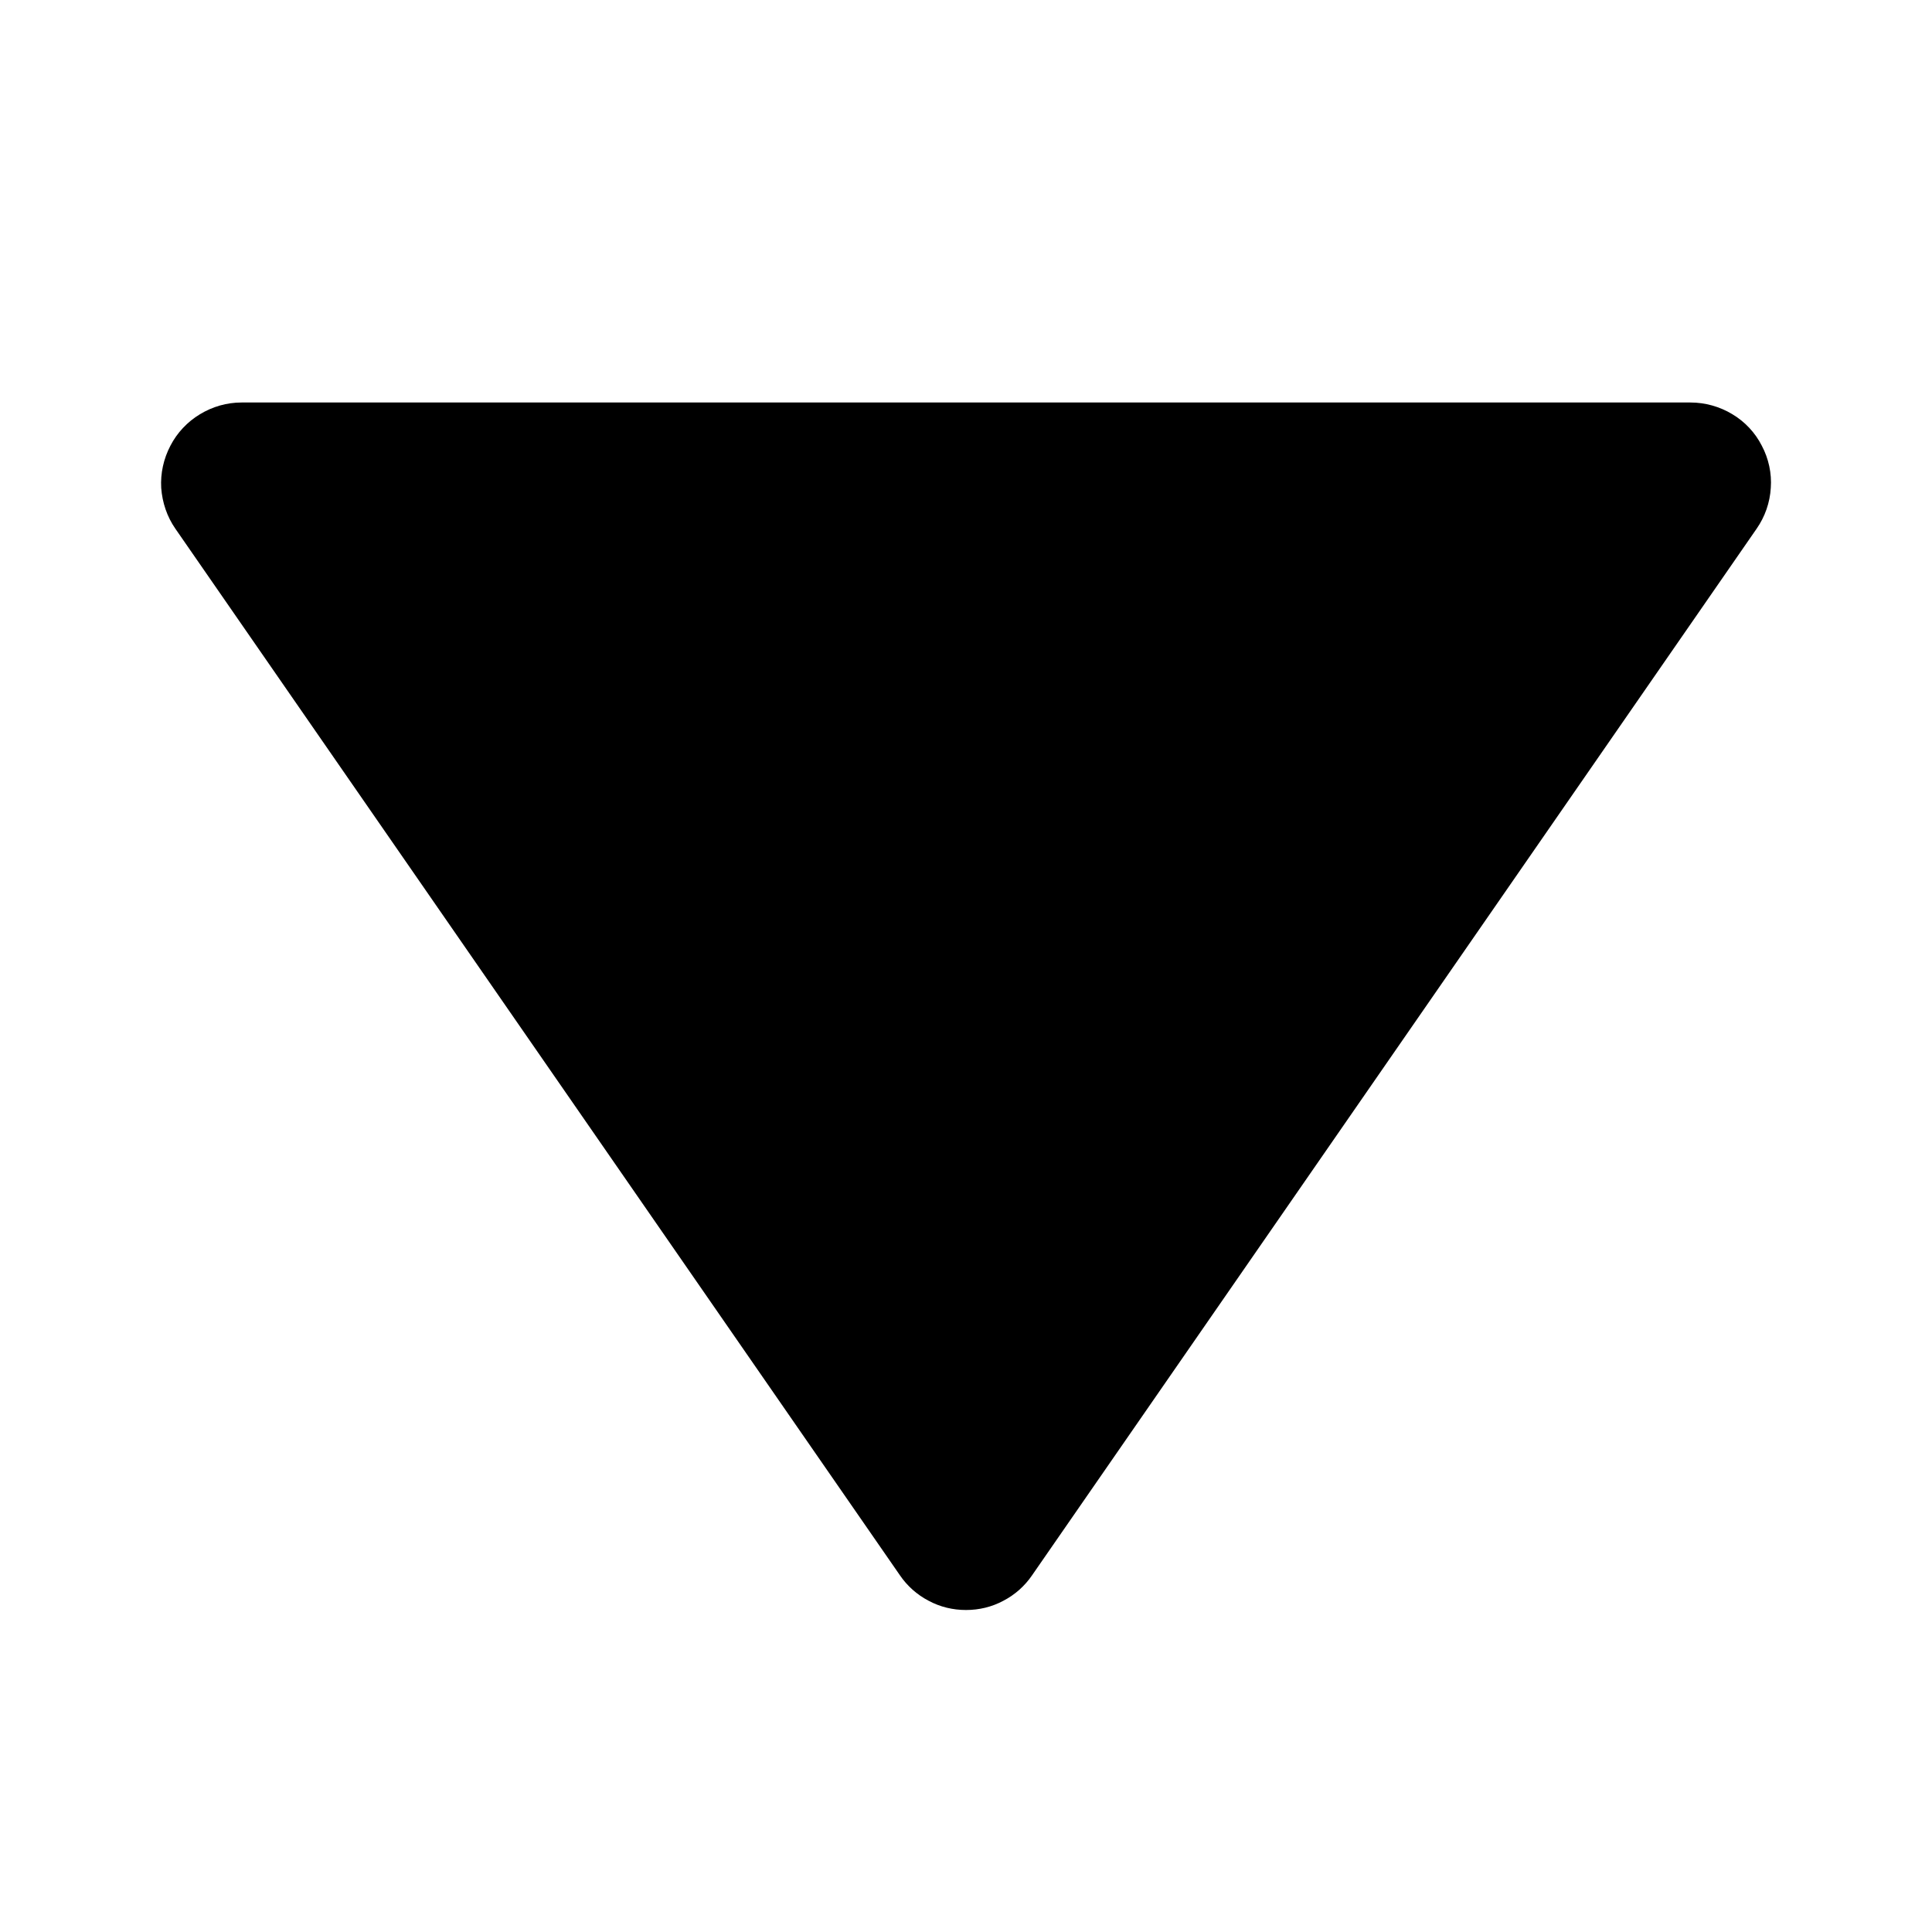
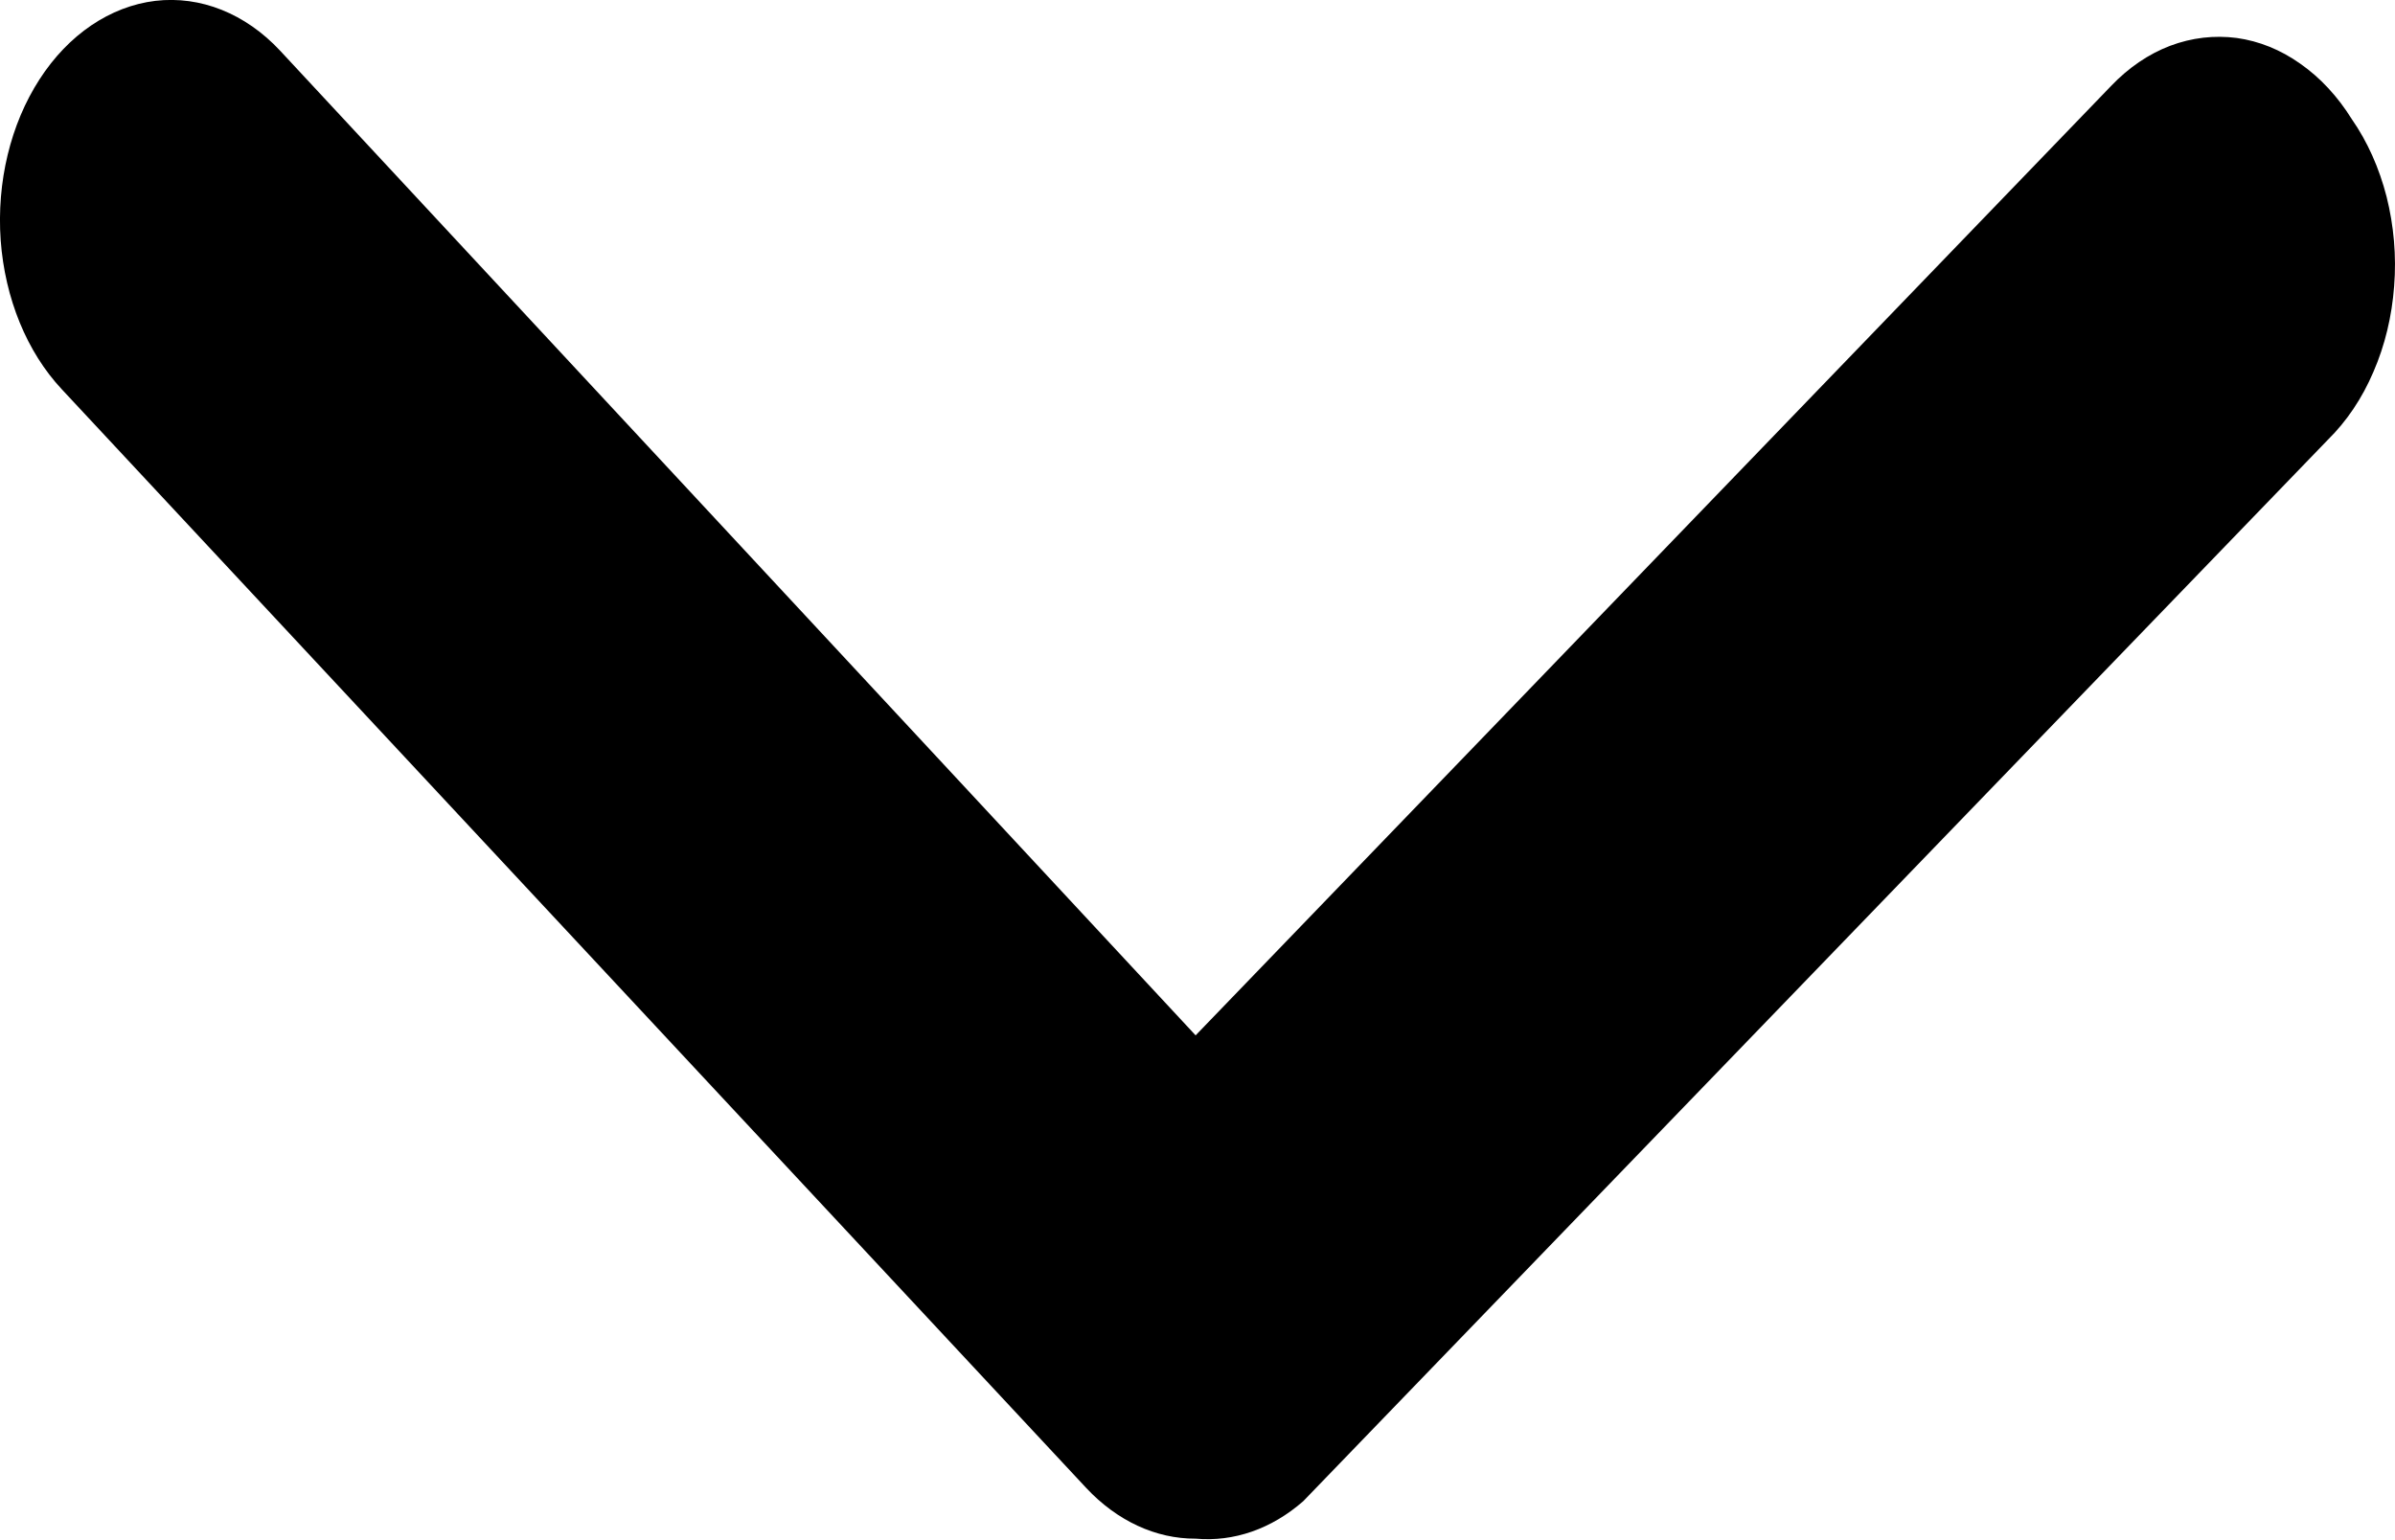
- <svg xmlns="http://www.w3.org/2000/svg" width="9" height="9" viewBox="0 0 9 9" fill="none">
-   <path d="M4.192 7.338C4.226 7.388 4.272 7.429 4.326 7.457C4.38 7.486 4.439 7.5 4.5 7.5C4.561 7.5 4.62 7.486 4.674 7.457C4.728 7.429 4.774 7.388 4.808 7.338L8.183 2.463C8.222 2.407 8.245 2.341 8.249 2.273C8.254 2.205 8.239 2.136 8.207 2.076C8.176 2.015 8.128 1.964 8.069 1.929C8.011 1.894 7.943 1.875 7.875 1.875H1.125C1.057 1.875 0.99 1.894 0.931 1.93C0.873 1.965 0.825 2.016 0.794 2.076C0.762 2.137 0.747 2.205 0.751 2.273C0.756 2.341 0.778 2.407 0.817 2.463L4.192 7.338Z" fill="black" />
+ <svg xmlns="http://www.w3.org/2000/svg" width="14" height="9" viewBox="0 0 14 9" fill="none">
+   <path d="M6.989 8.997C6.756 8.998 6.53 8.893 6.35 8.701L0.361 2.276C0.157 2.058 0.029 1.745 0.004 1.405C-0.02 1.065 0.061 0.727 0.231 0.464C0.4 0.202 0.644 0.037 0.908 0.005C1.172 -0.026 1.435 0.079 1.638 0.297L6.989 6.054L12.34 0.503C12.442 0.396 12.559 0.316 12.685 0.268C12.812 0.22 12.944 0.205 13.075 0.222C13.205 0.24 13.332 0.291 13.447 0.373C13.563 0.454 13.665 0.564 13.747 0.696C13.839 0.828 13.908 0.983 13.951 1.151C13.993 1.319 14.009 1.497 13.995 1.673C13.982 1.849 13.941 2.02 13.874 2.174C13.808 2.329 13.717 2.464 13.607 2.572L7.618 8.778C7.433 8.94 7.212 9.017 6.989 8.997Z" fill="black" />
</svg>
